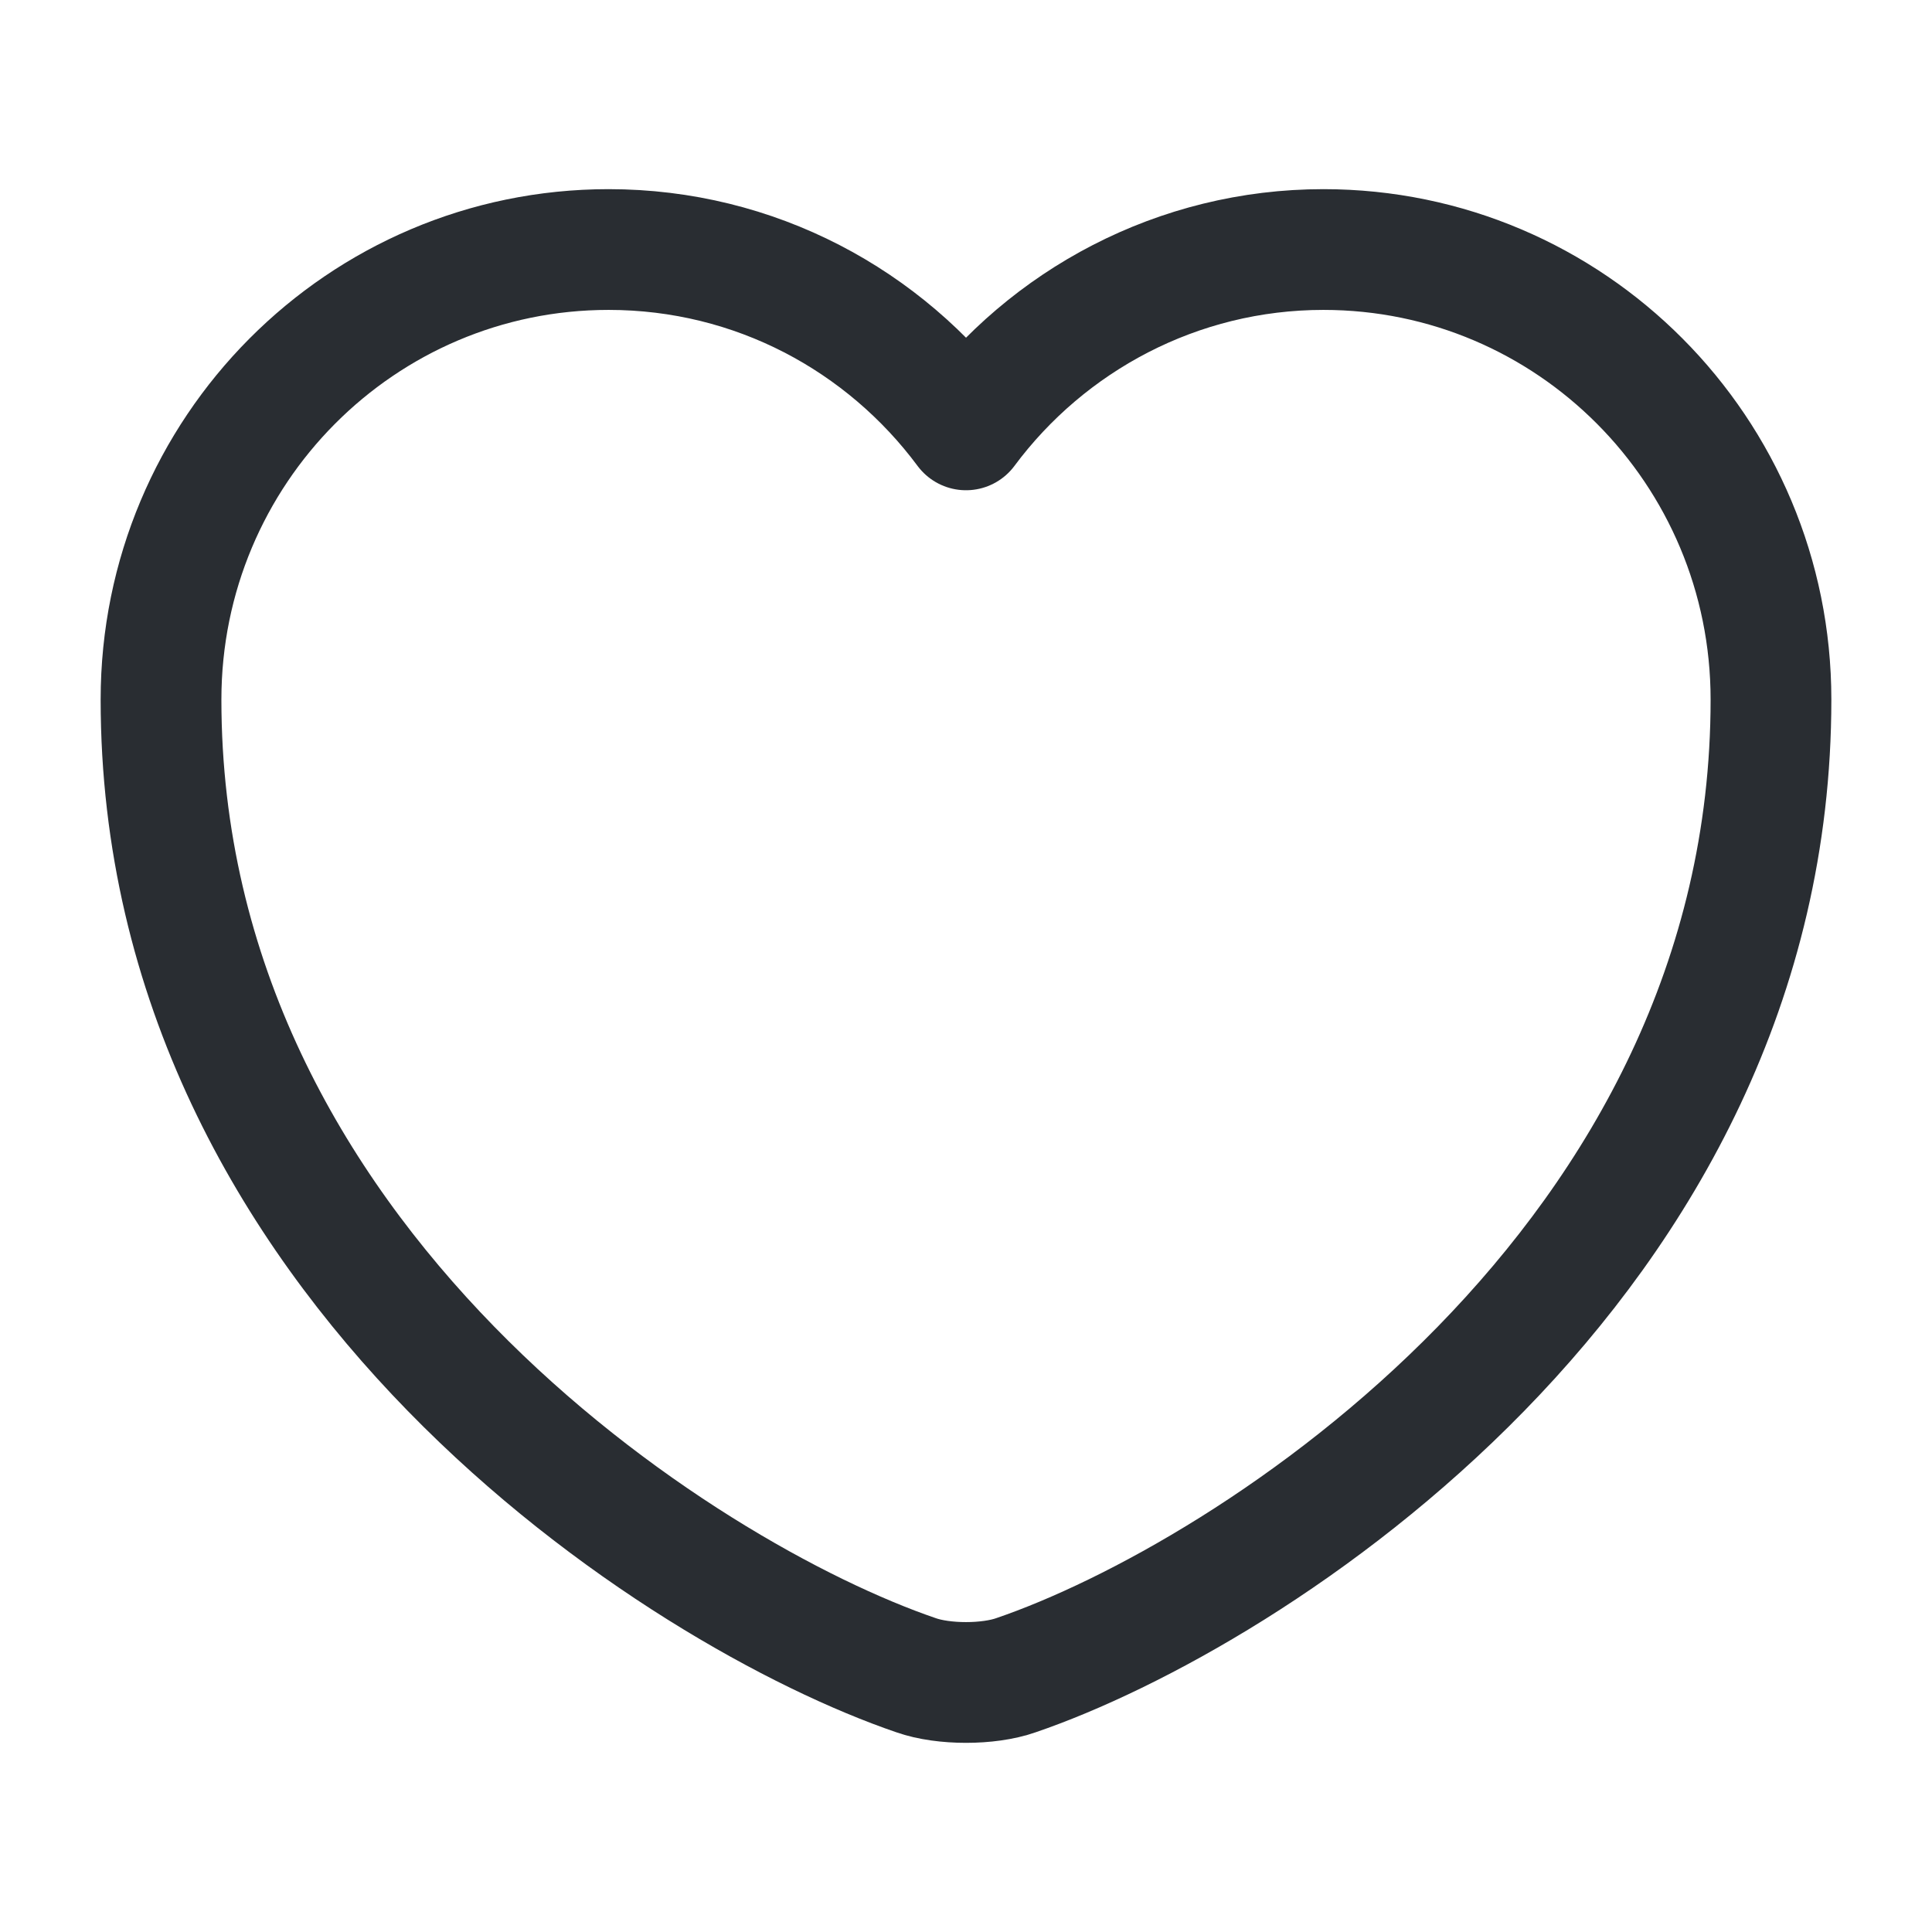
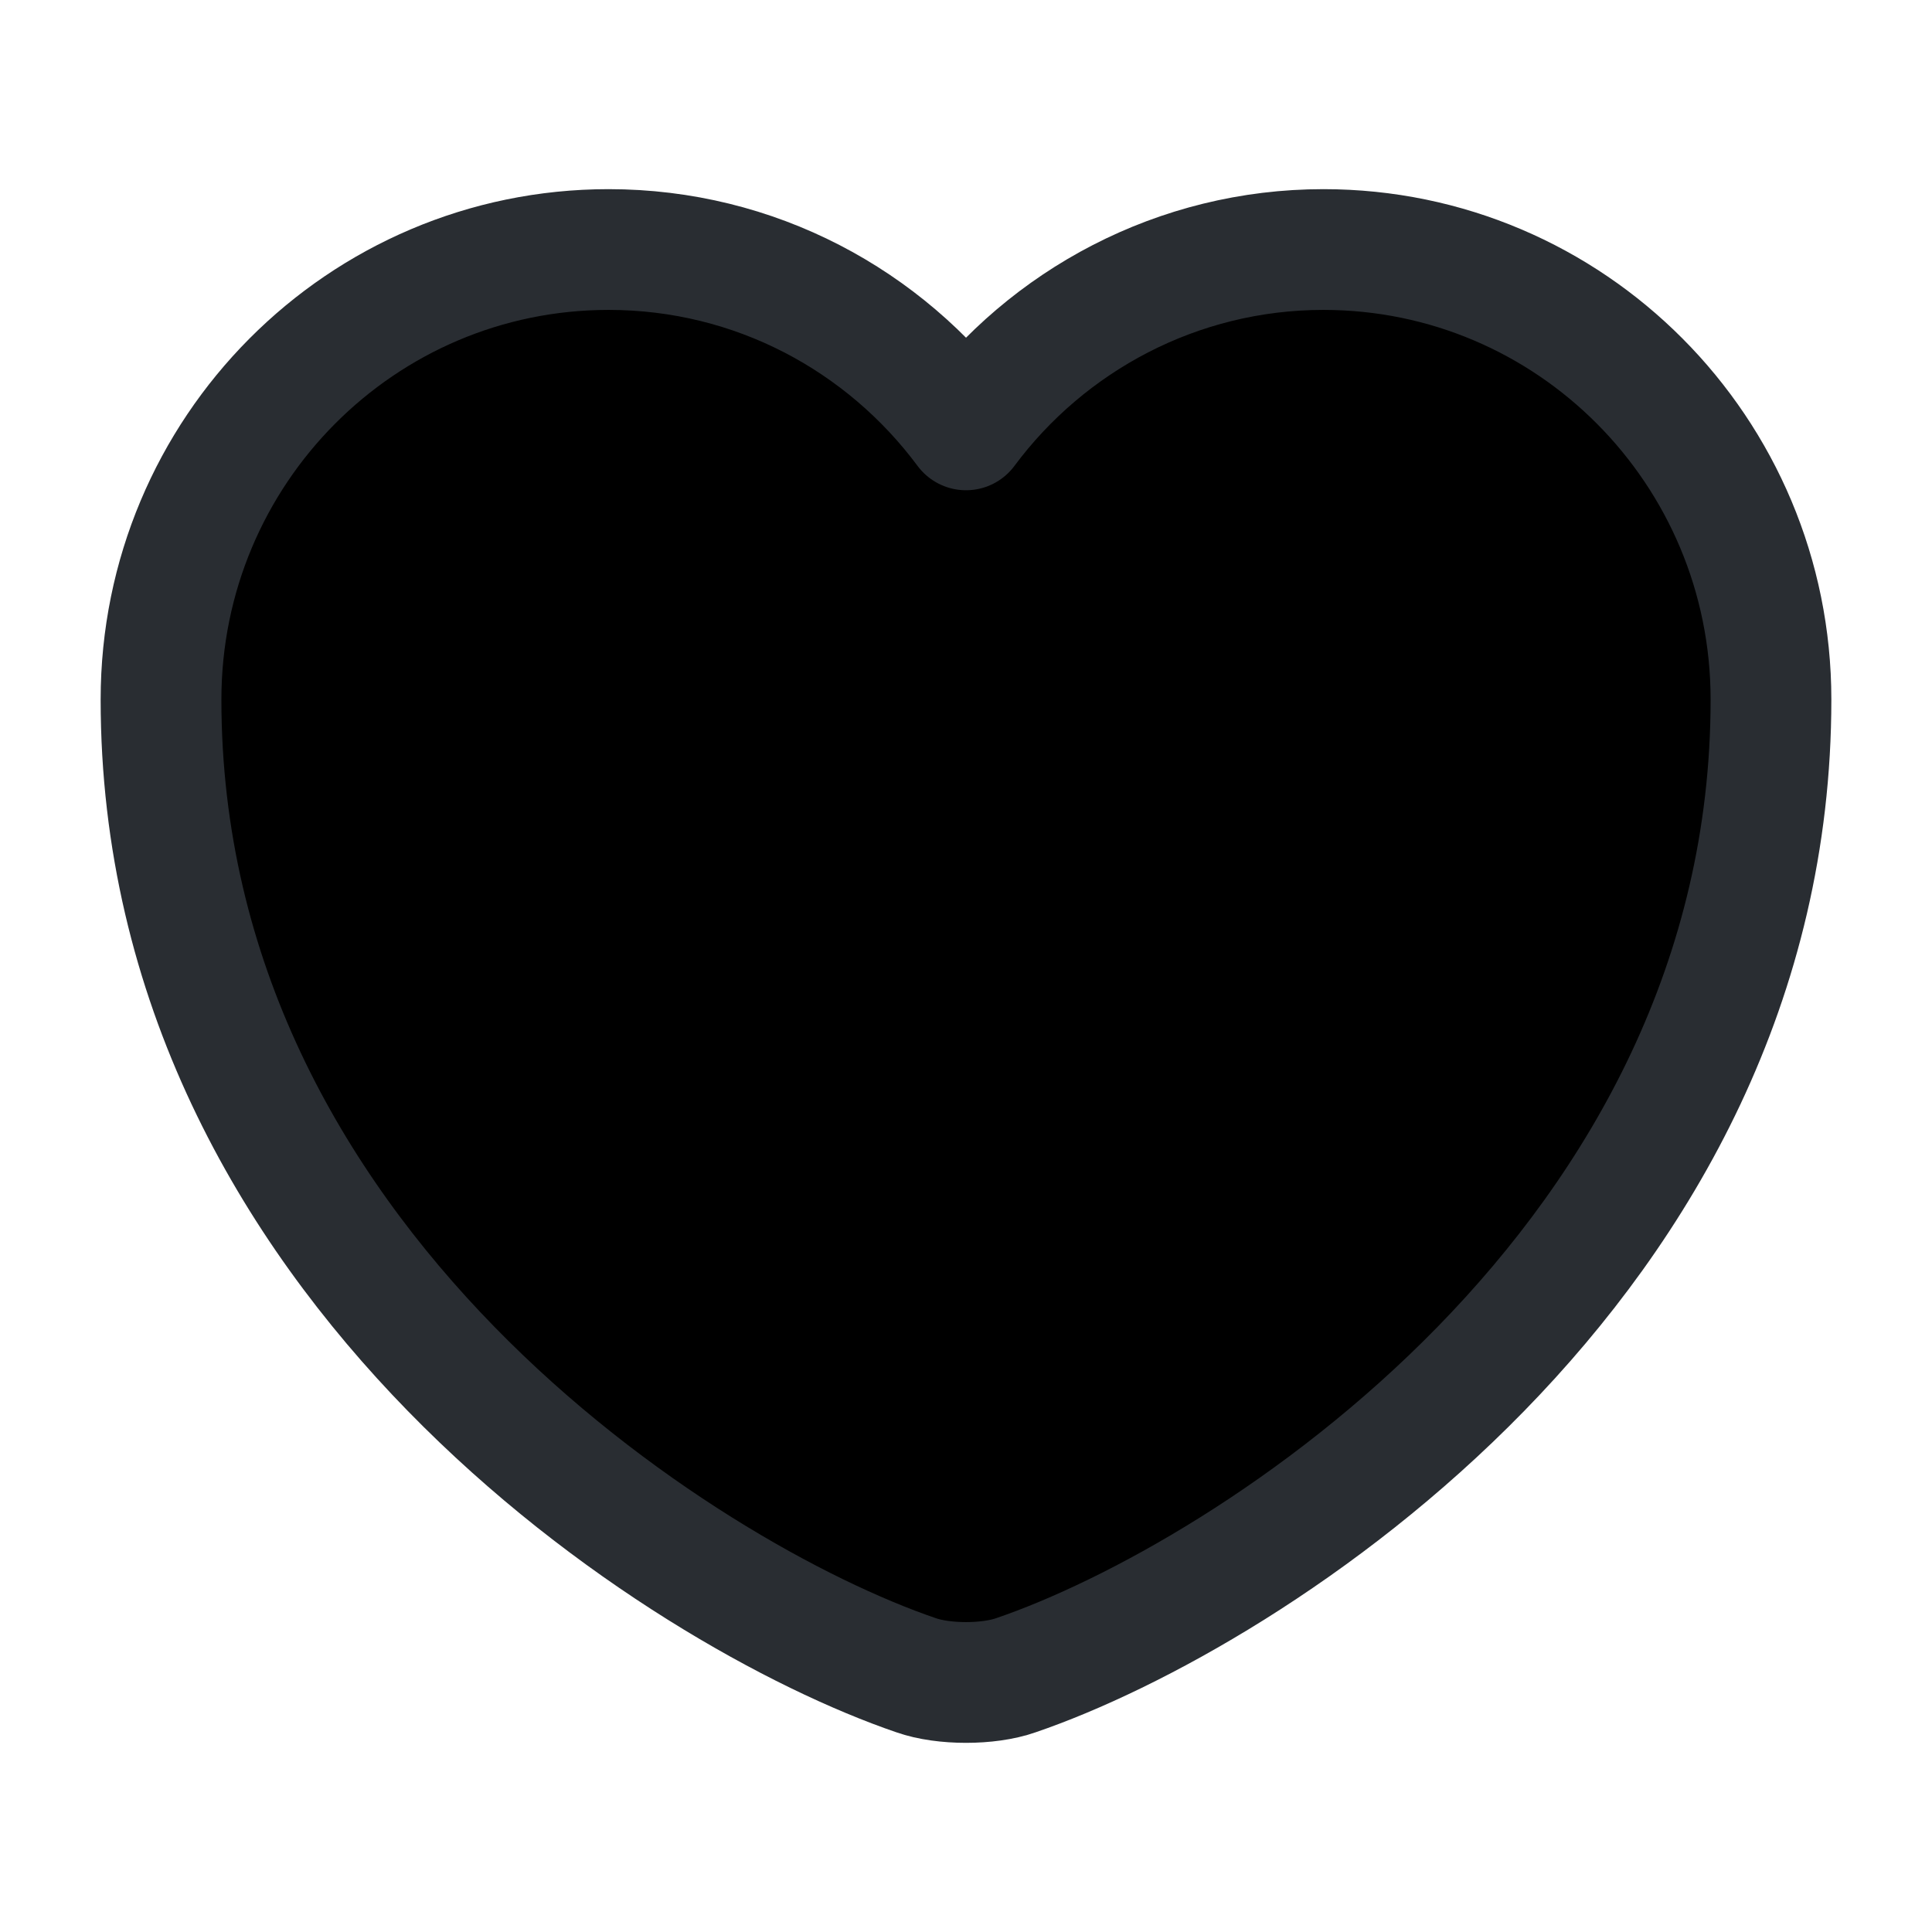
<svg xmlns="http://www.w3.org/2000/svg" width="32" height="32" viewBox="0 0 32 32" fill="none">
-   <path d="M16.827 27.747C16.373 27.907 15.627 27.907 15.173 27.747C11.307 26.427 2.667 20.92 2.667 11.587C2.667 7.467 5.987 4.133 10.08 4.133C12.507 4.133 14.653 5.307 16 7.12C17.347 5.307 19.507 4.133 21.92 4.133C26.013 4.133 29.333 7.467 29.333 11.587C29.333 20.92 20.693 26.427 16.827 27.747Z" stroke="#292D32" stroke-width="2" stroke-linecap="round" stroke-linejoin="round" />
+   <path d="M16.827 27.747C16.373 27.907 15.627 27.907 15.173 27.747C11.307 26.427 2.667 20.92 2.667 11.587C2.667 7.467 5.987 4.133 10.08 4.133C12.507 4.133 14.653 5.307 16 7.12C17.347 5.307 19.507 4.133 21.92 4.133C26.013 4.133 29.333 7.467 29.333 11.587C29.333 20.92 20.693 26.427 16.827 27.747Z" stroke="#292D32" stroke-width="2" stroke-linecap="round" stroke-linejoin="round" fill="currentColor" />
</svg>
